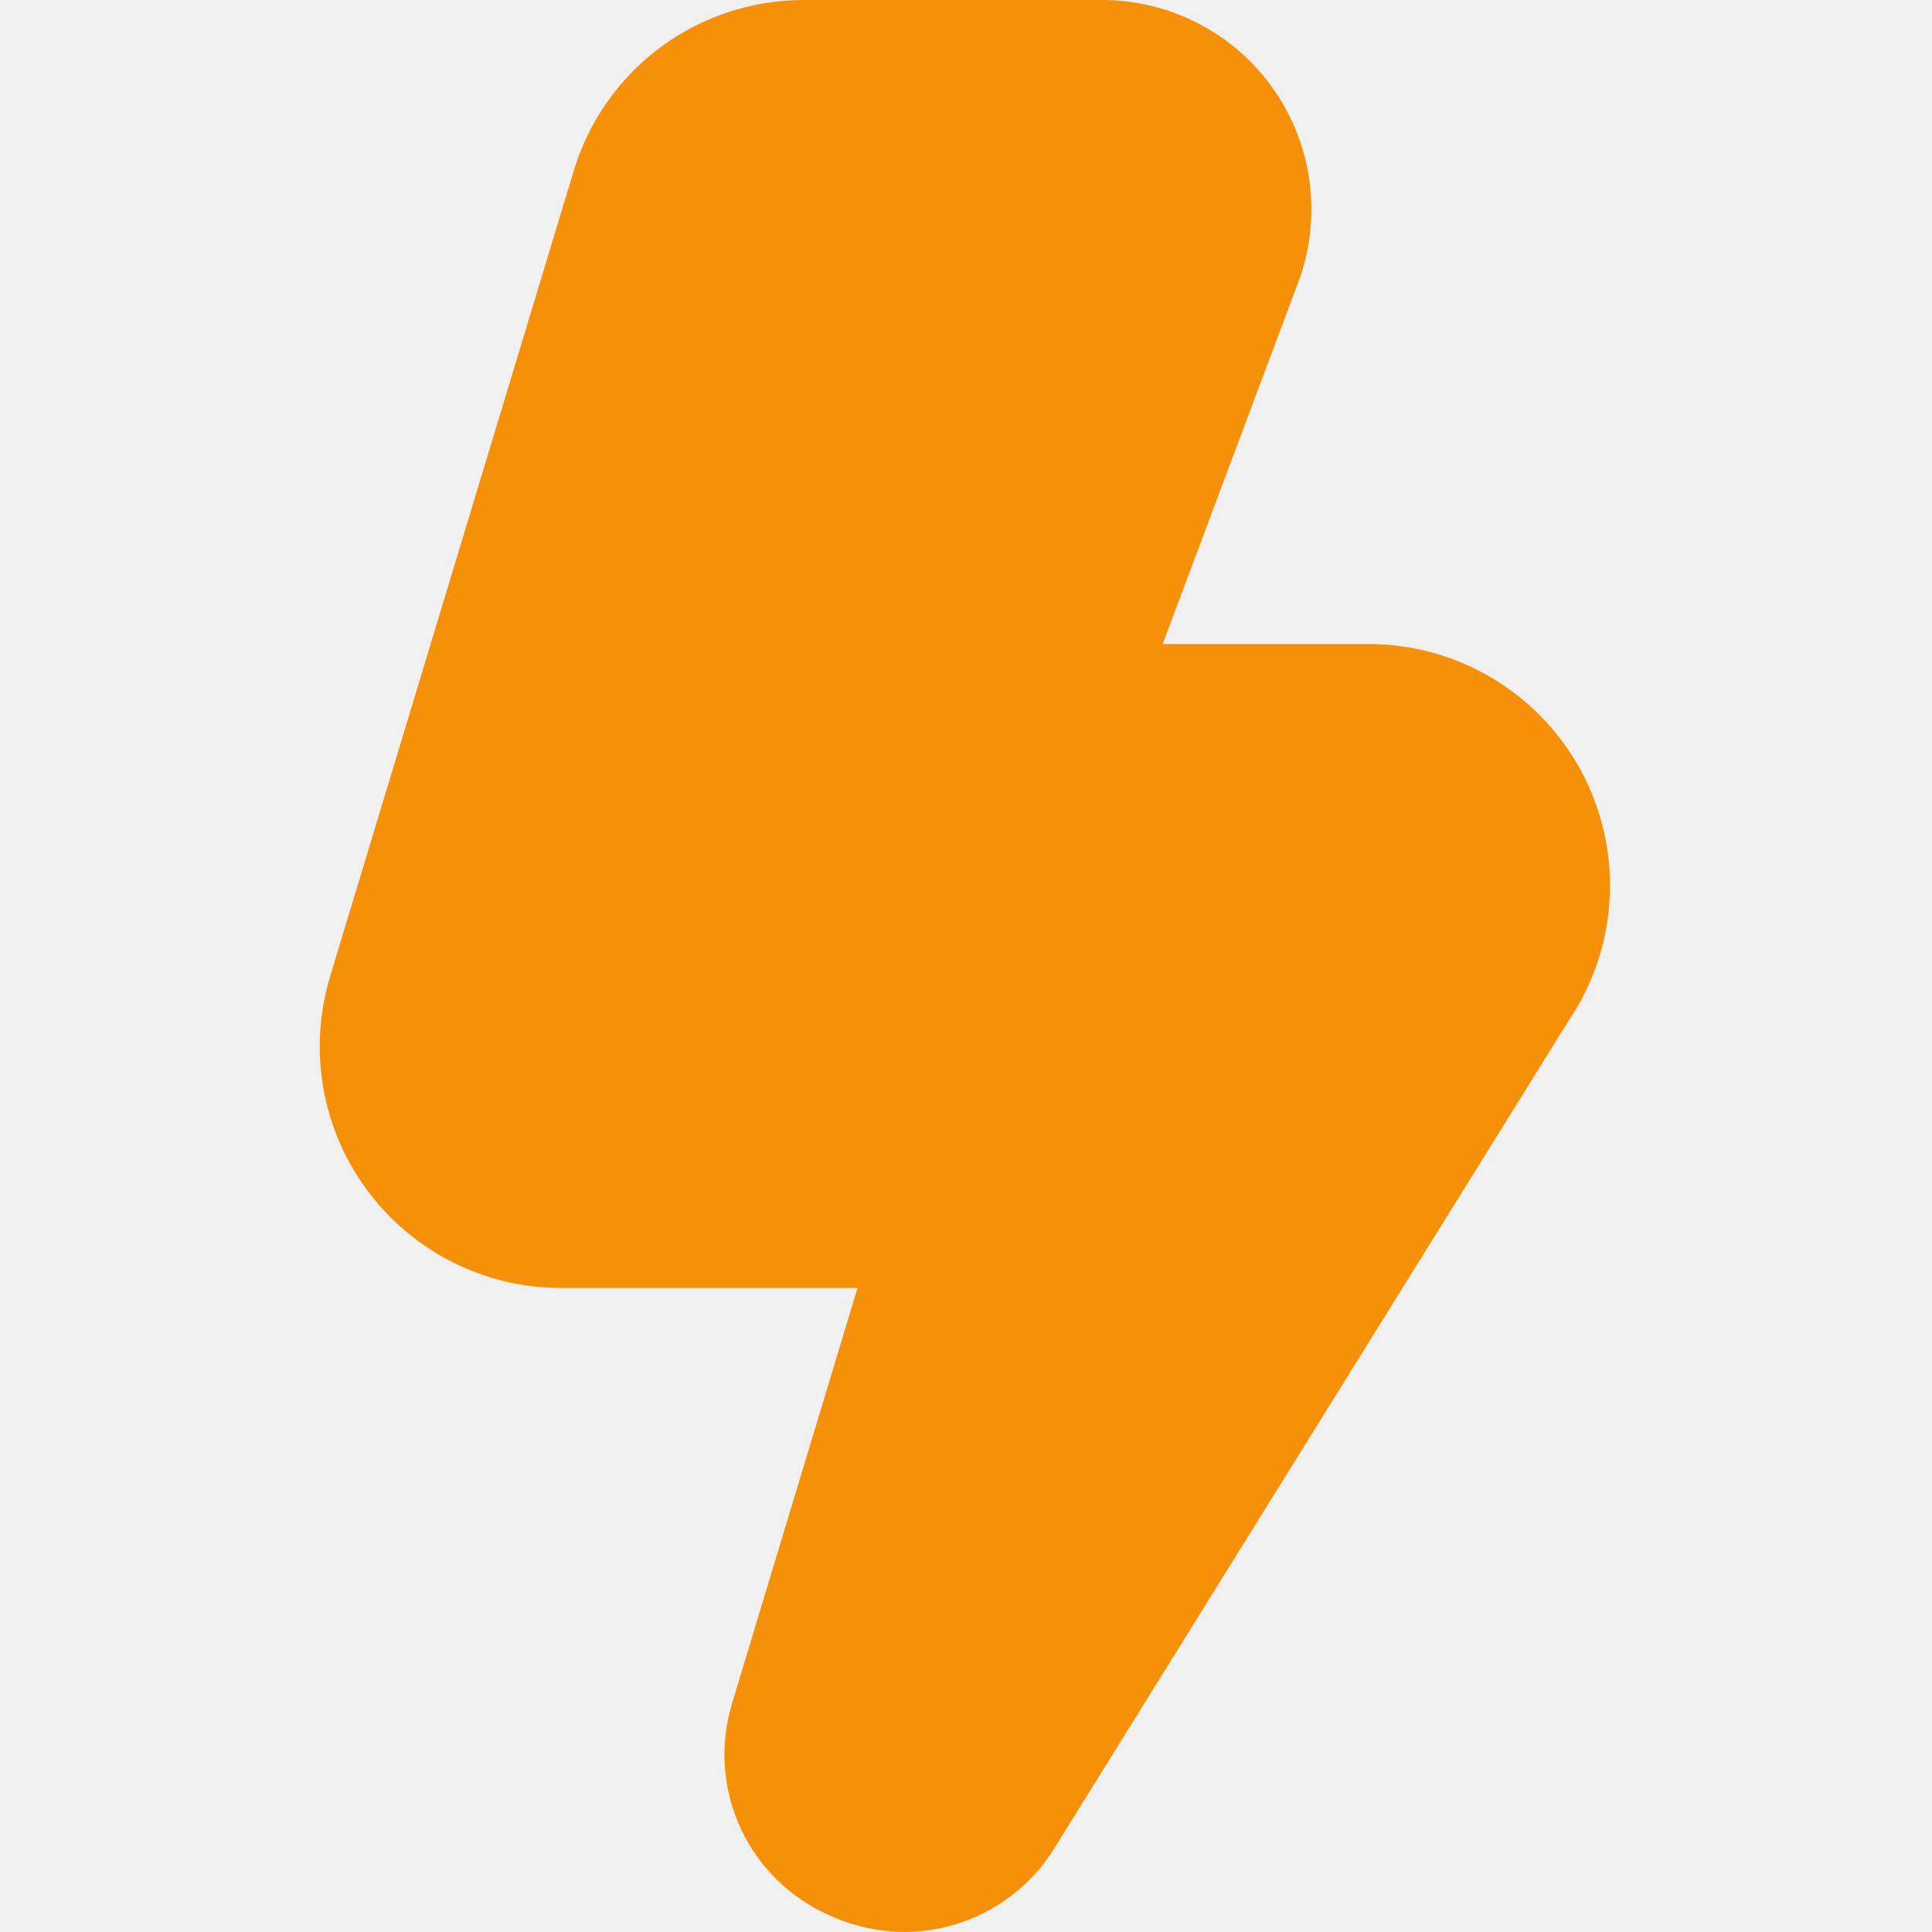
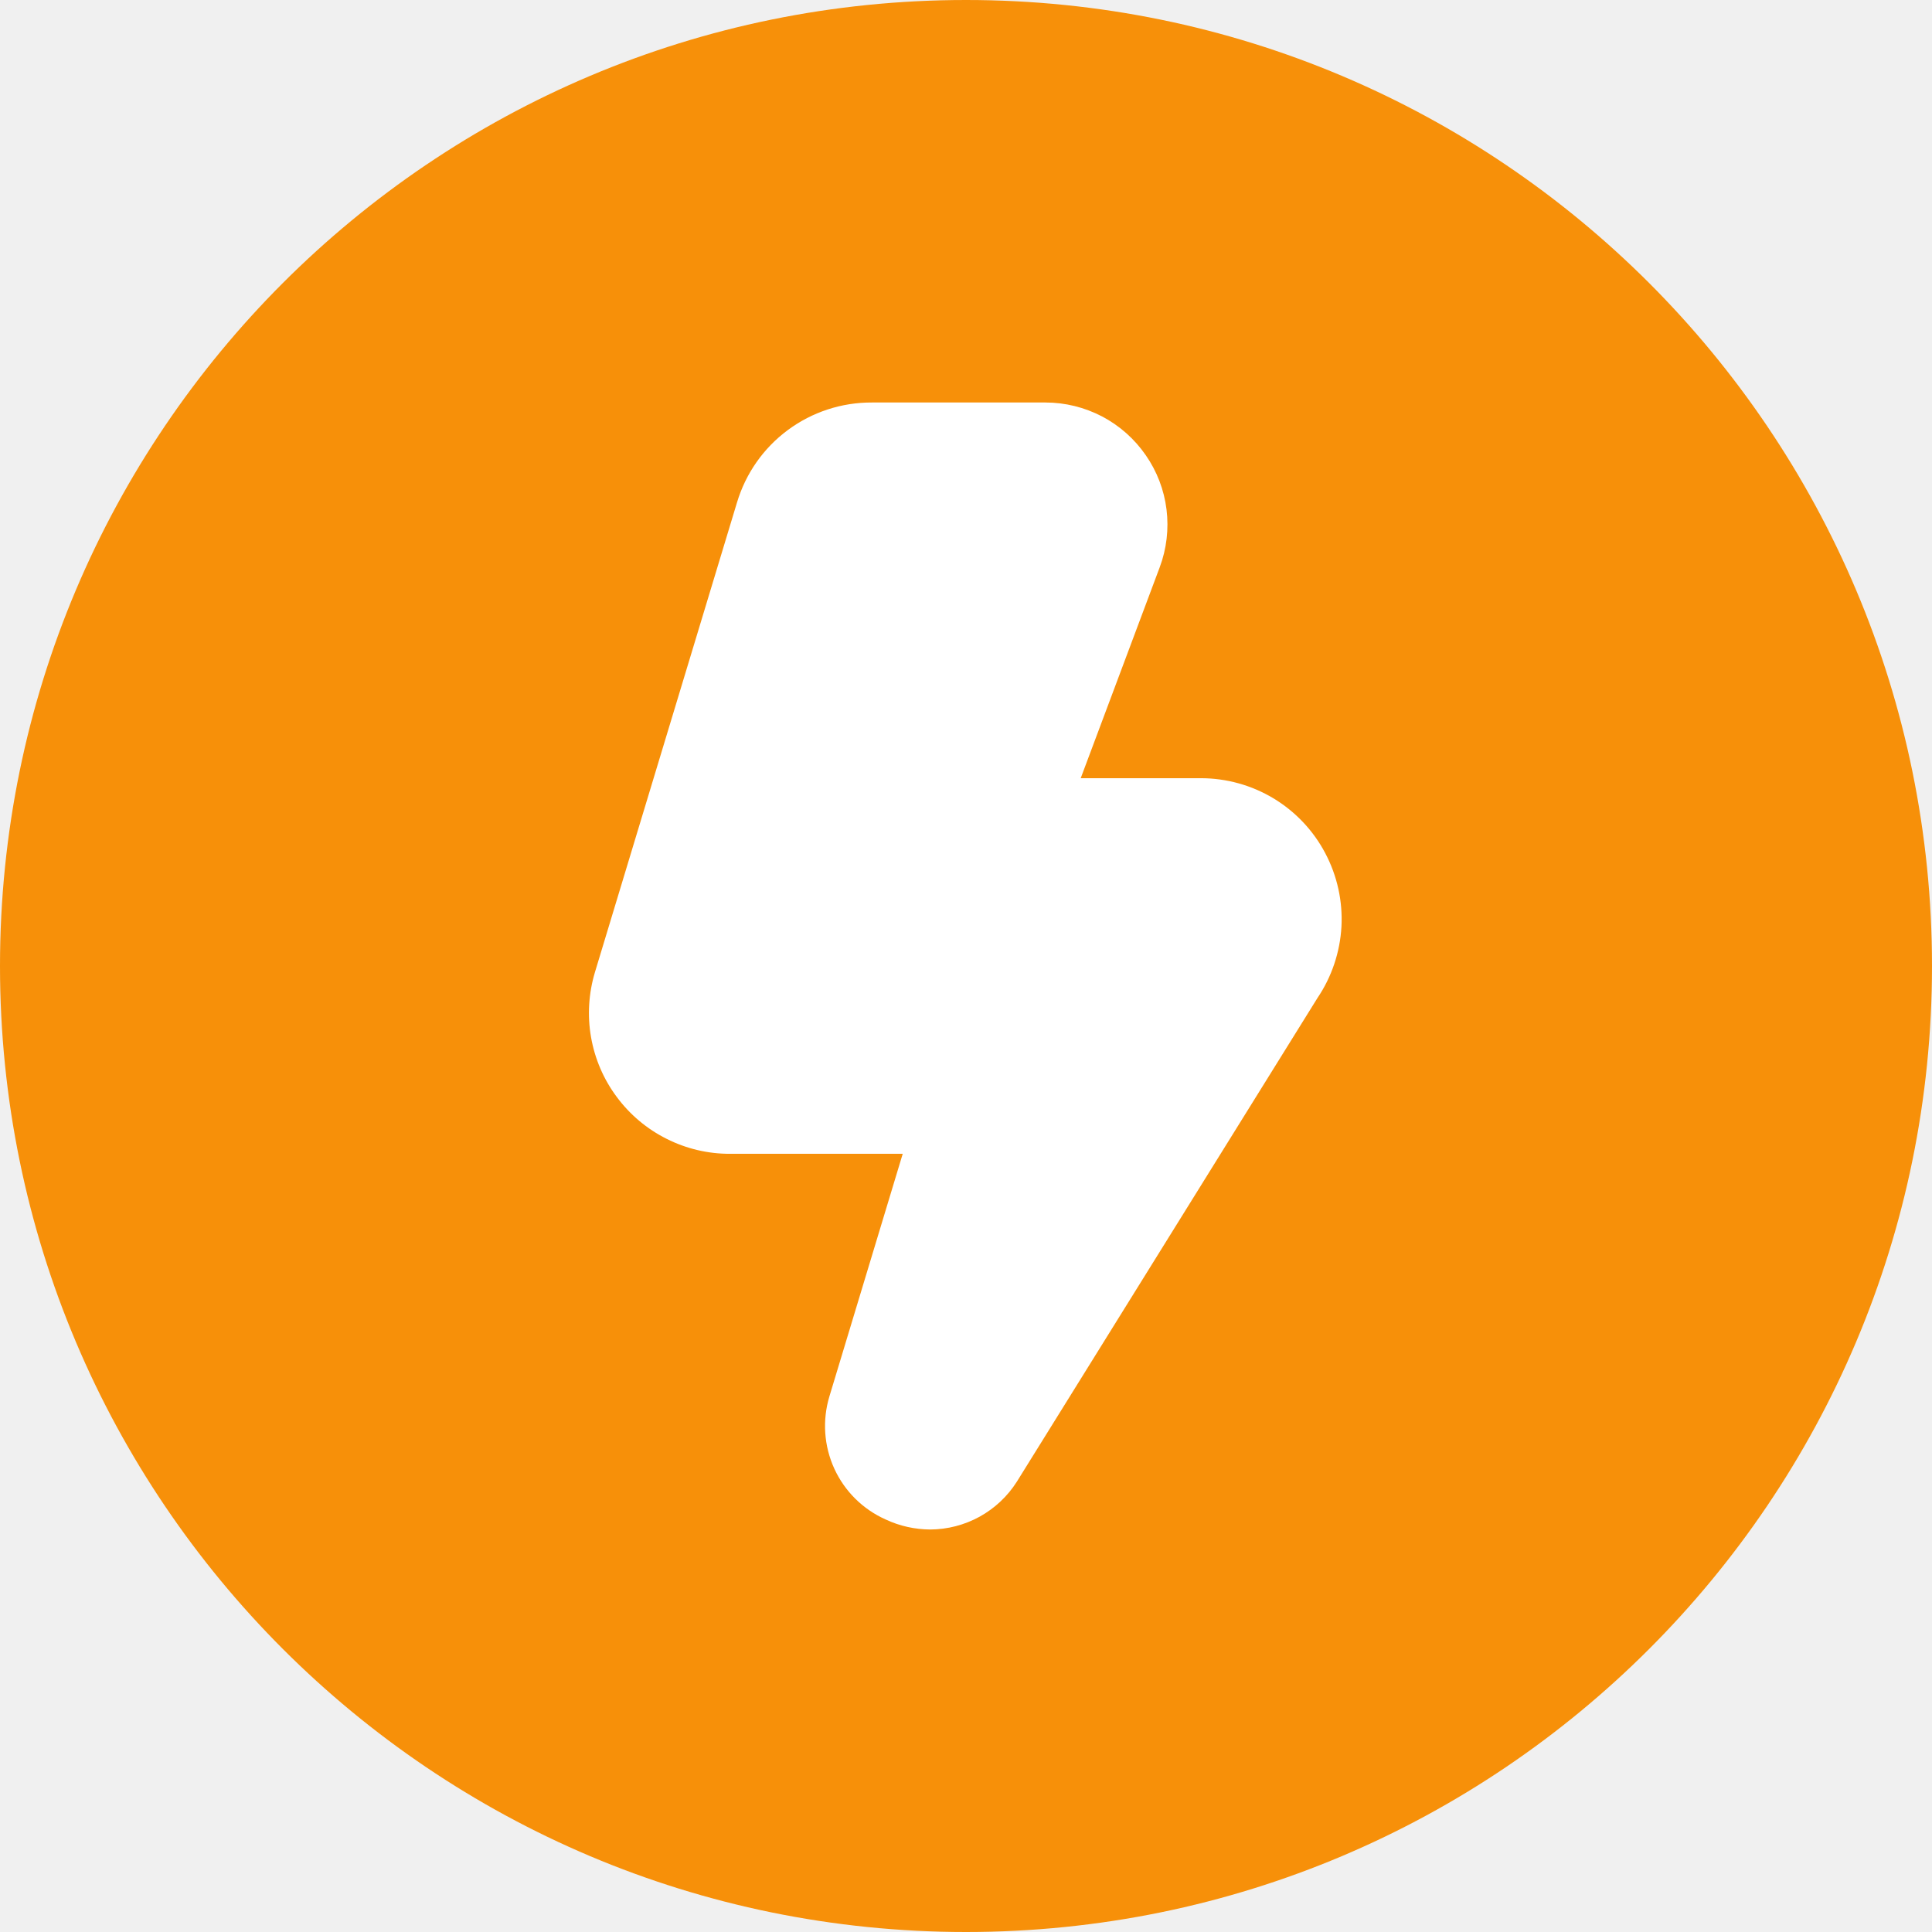
- <svg xmlns="http://www.w3.org/2000/svg" width="20" height="20" viewBox="0 0 20 20" fill="none">
-   <path d="M9.367 20C9.094 19.999 8.824 19.939 8.577 19.823C8.173 19.643 7.848 19.322 7.664 18.92C7.48 18.517 7.449 18.062 7.577 17.638L8.877 13.333H5.812C5.422 13.334 5.037 13.243 4.688 13.068C4.339 12.892 4.036 12.638 3.803 12.324C3.57 12.011 3.414 11.647 3.347 11.263C3.28 10.878 3.304 10.483 3.417 10.109L5.937 1.776C6.09 1.26 6.407 0.809 6.839 0.488C7.271 0.168 7.796 -0.003 8.333 -1.3409e-06H11.411C11.761 0 12.105 0.085 12.415 0.248C12.725 0.41 12.991 0.645 13.19 0.933C13.389 1.22 13.516 1.552 13.559 1.899C13.602 2.246 13.561 2.598 13.438 2.926L12.036 6.667H14.167C14.621 6.667 15.066 6.79 15.456 7.025C15.845 7.259 16.163 7.594 16.376 7.996C16.588 8.397 16.688 8.849 16.663 9.302C16.639 9.756 16.491 10.194 16.236 10.57L10.902 19.153C10.738 19.412 10.511 19.624 10.242 19.772C9.974 19.92 9.673 19.998 9.367 20Z" fill="#F79009" />
+ <svg xmlns="http://www.w3.org/2000/svg" width="24" height="24" viewBox="0 0 24 24" fill="none">
+   <rect width="24" height="24" rx="12" fill="#F79009" />
+   <g clip-path="url(#clip0_779_4112)">
+     <path d="M11.556 19C11.365 18.999 11.176 18.957 11.003 18.876C10.72 18.75 10.493 18.526 10.364 18.244C10.235 17.962 10.214 17.643 10.303 17.347L11.214 14.333H9.068C8.795 14.334 8.525 14.27 8.281 14.147C8.037 14.025 7.825 13.847 7.662 13.627C7.498 13.408 7.389 13.153 7.342 12.884C7.295 12.615 7.312 12.338 7.391 12.076L9.155 6.243C9.263 5.882 9.484 5.566 9.787 5.342C10.089 5.118 10.456 4.998 10.833 5H12.987C13.232 5 13.473 5.06 13.69 5.173C13.907 5.287 14.093 5.452 14.232 5.653C14.372 5.854 14.461 6.086 14.491 6.329C14.521 6.572 14.492 6.819 14.406 7.048L13.425 9.667H14.916C15.234 9.667 15.546 9.753 15.819 9.917C16.091 10.081 16.314 10.316 16.462 10.597C16.611 10.878 16.681 11.194 16.664 11.512C16.646 11.829 16.543 12.136 16.365 12.399L12.631 18.407C12.516 18.588 12.357 18.737 12.169 18.841C11.981 18.944 11.771 18.999 11.556 19Z" fill="white" />
+   </g>
+   <defs>
+     <clipPath id="clip0_779_4112">
+       <rect width="14" height="14" fill="white" transform="translate(5 5)" />
+     </clipPath>
+   </defs>
</svg>
